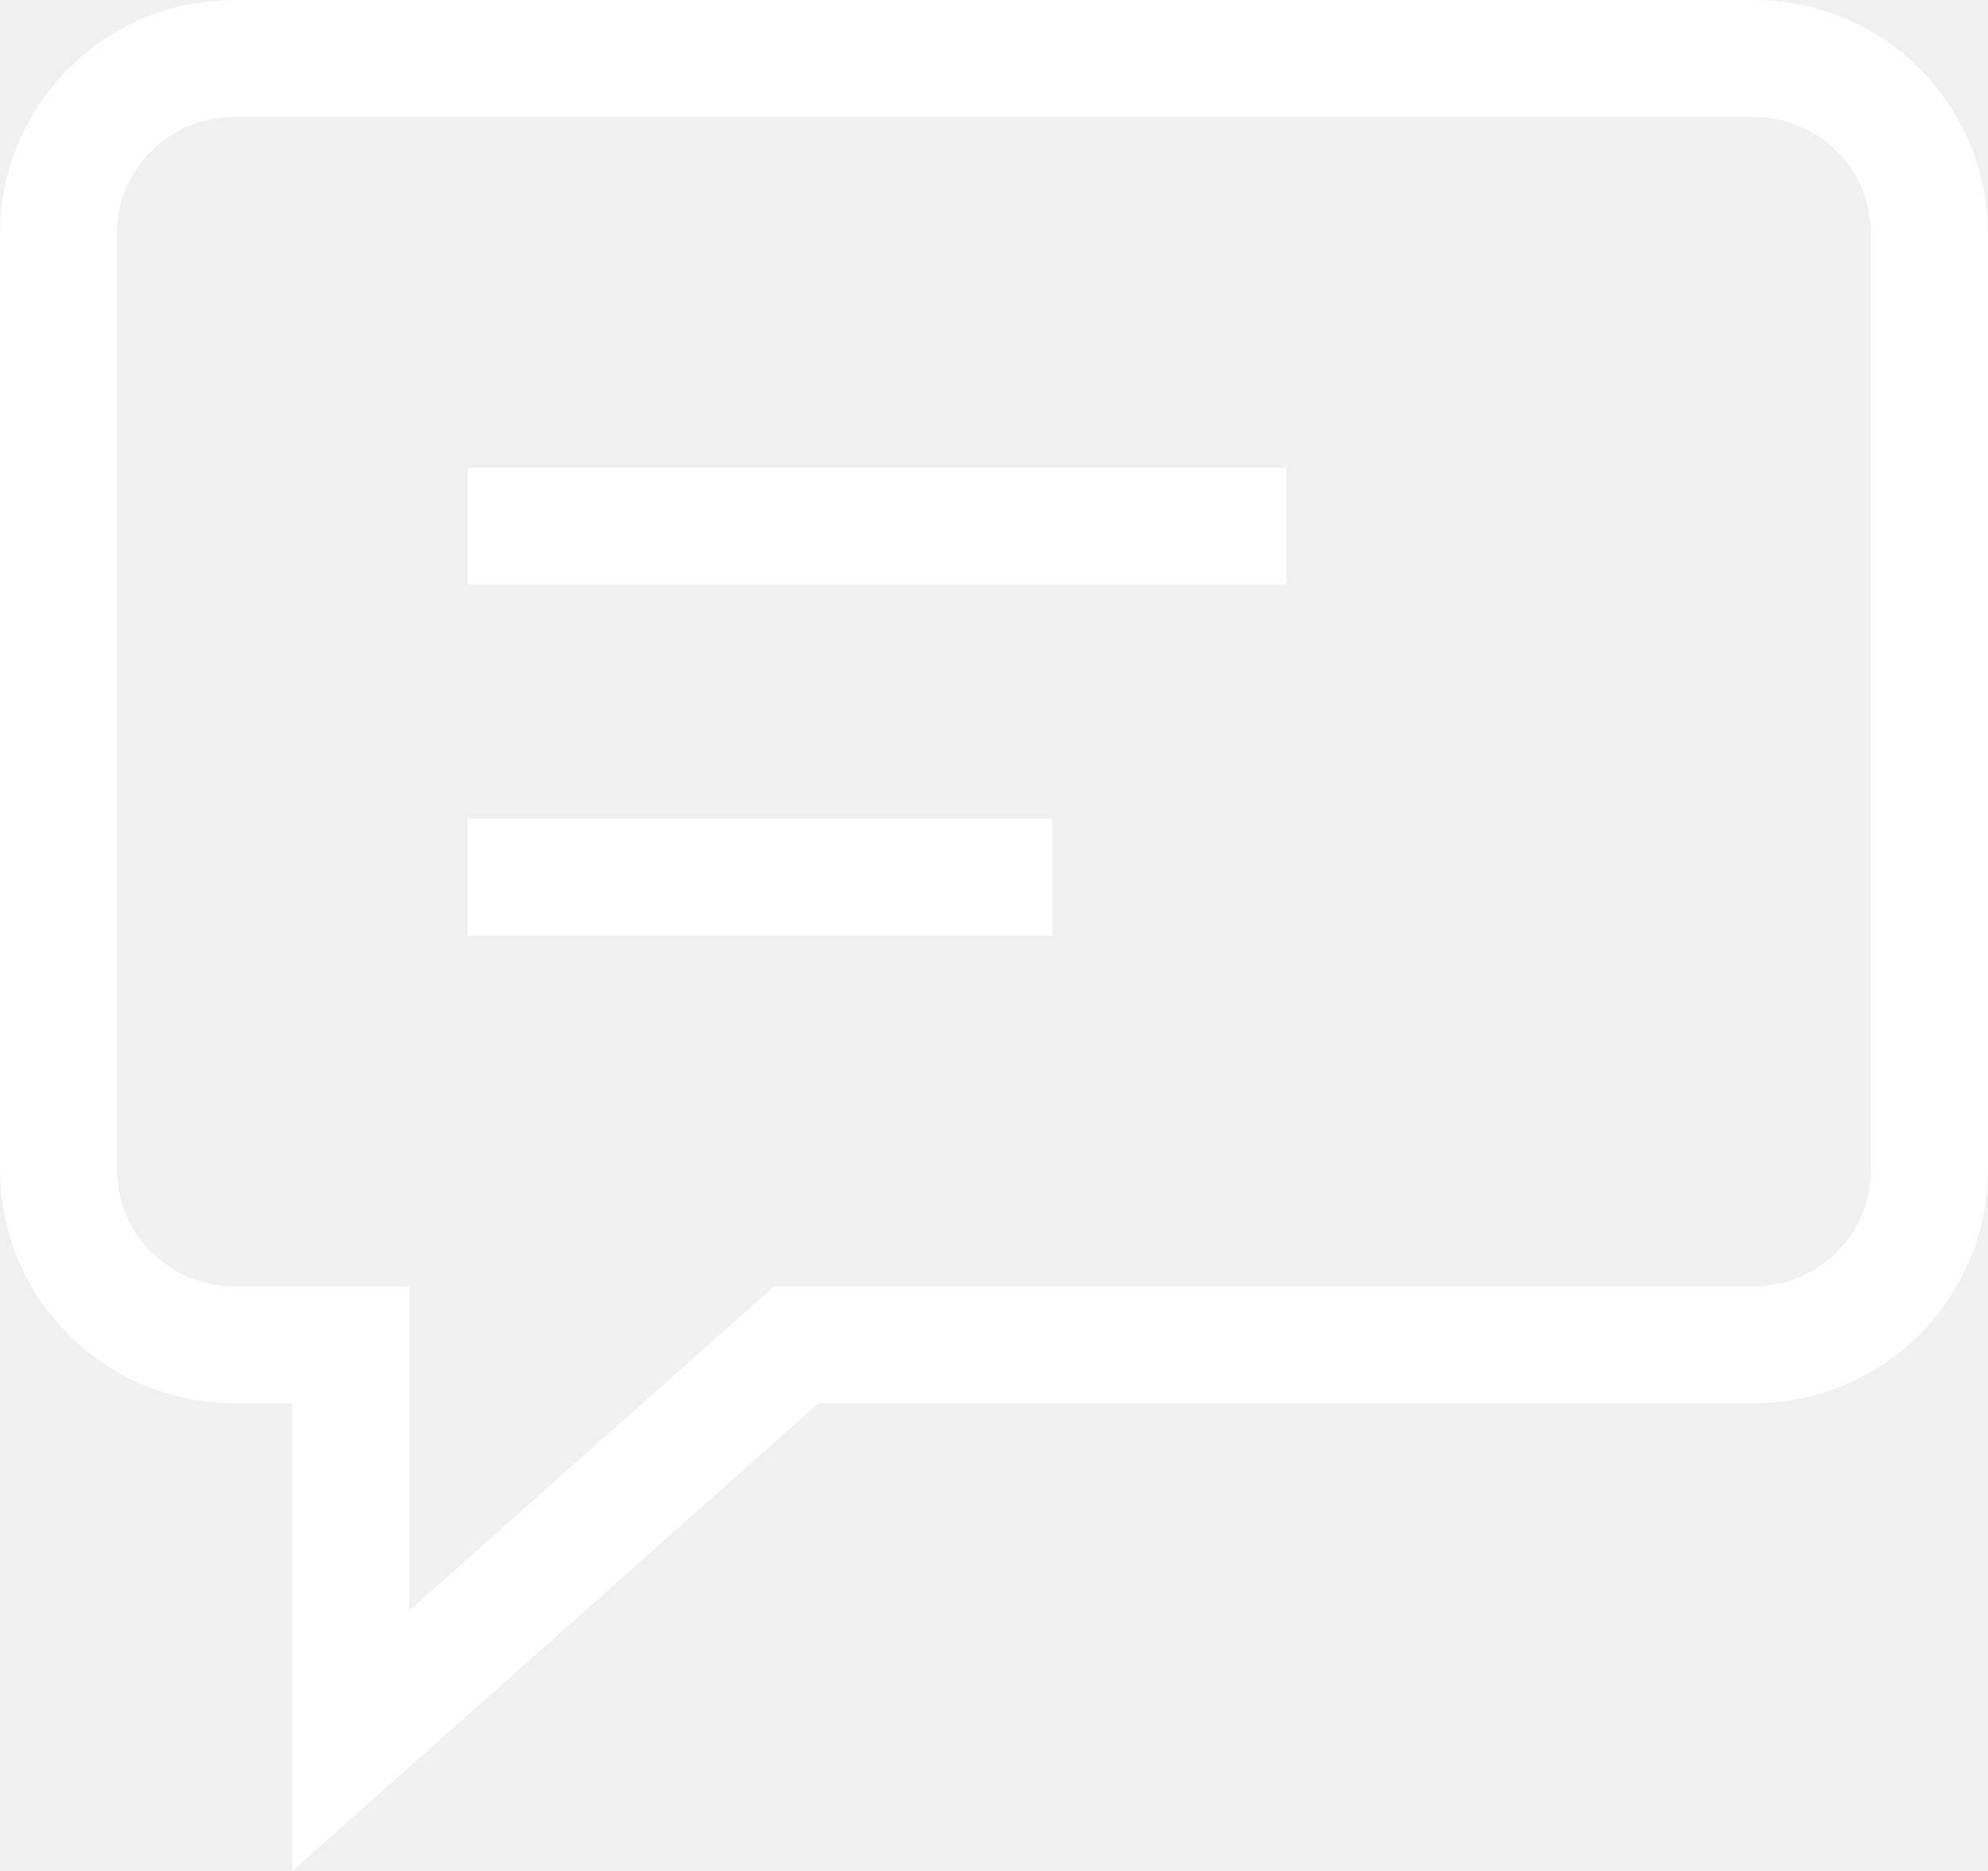
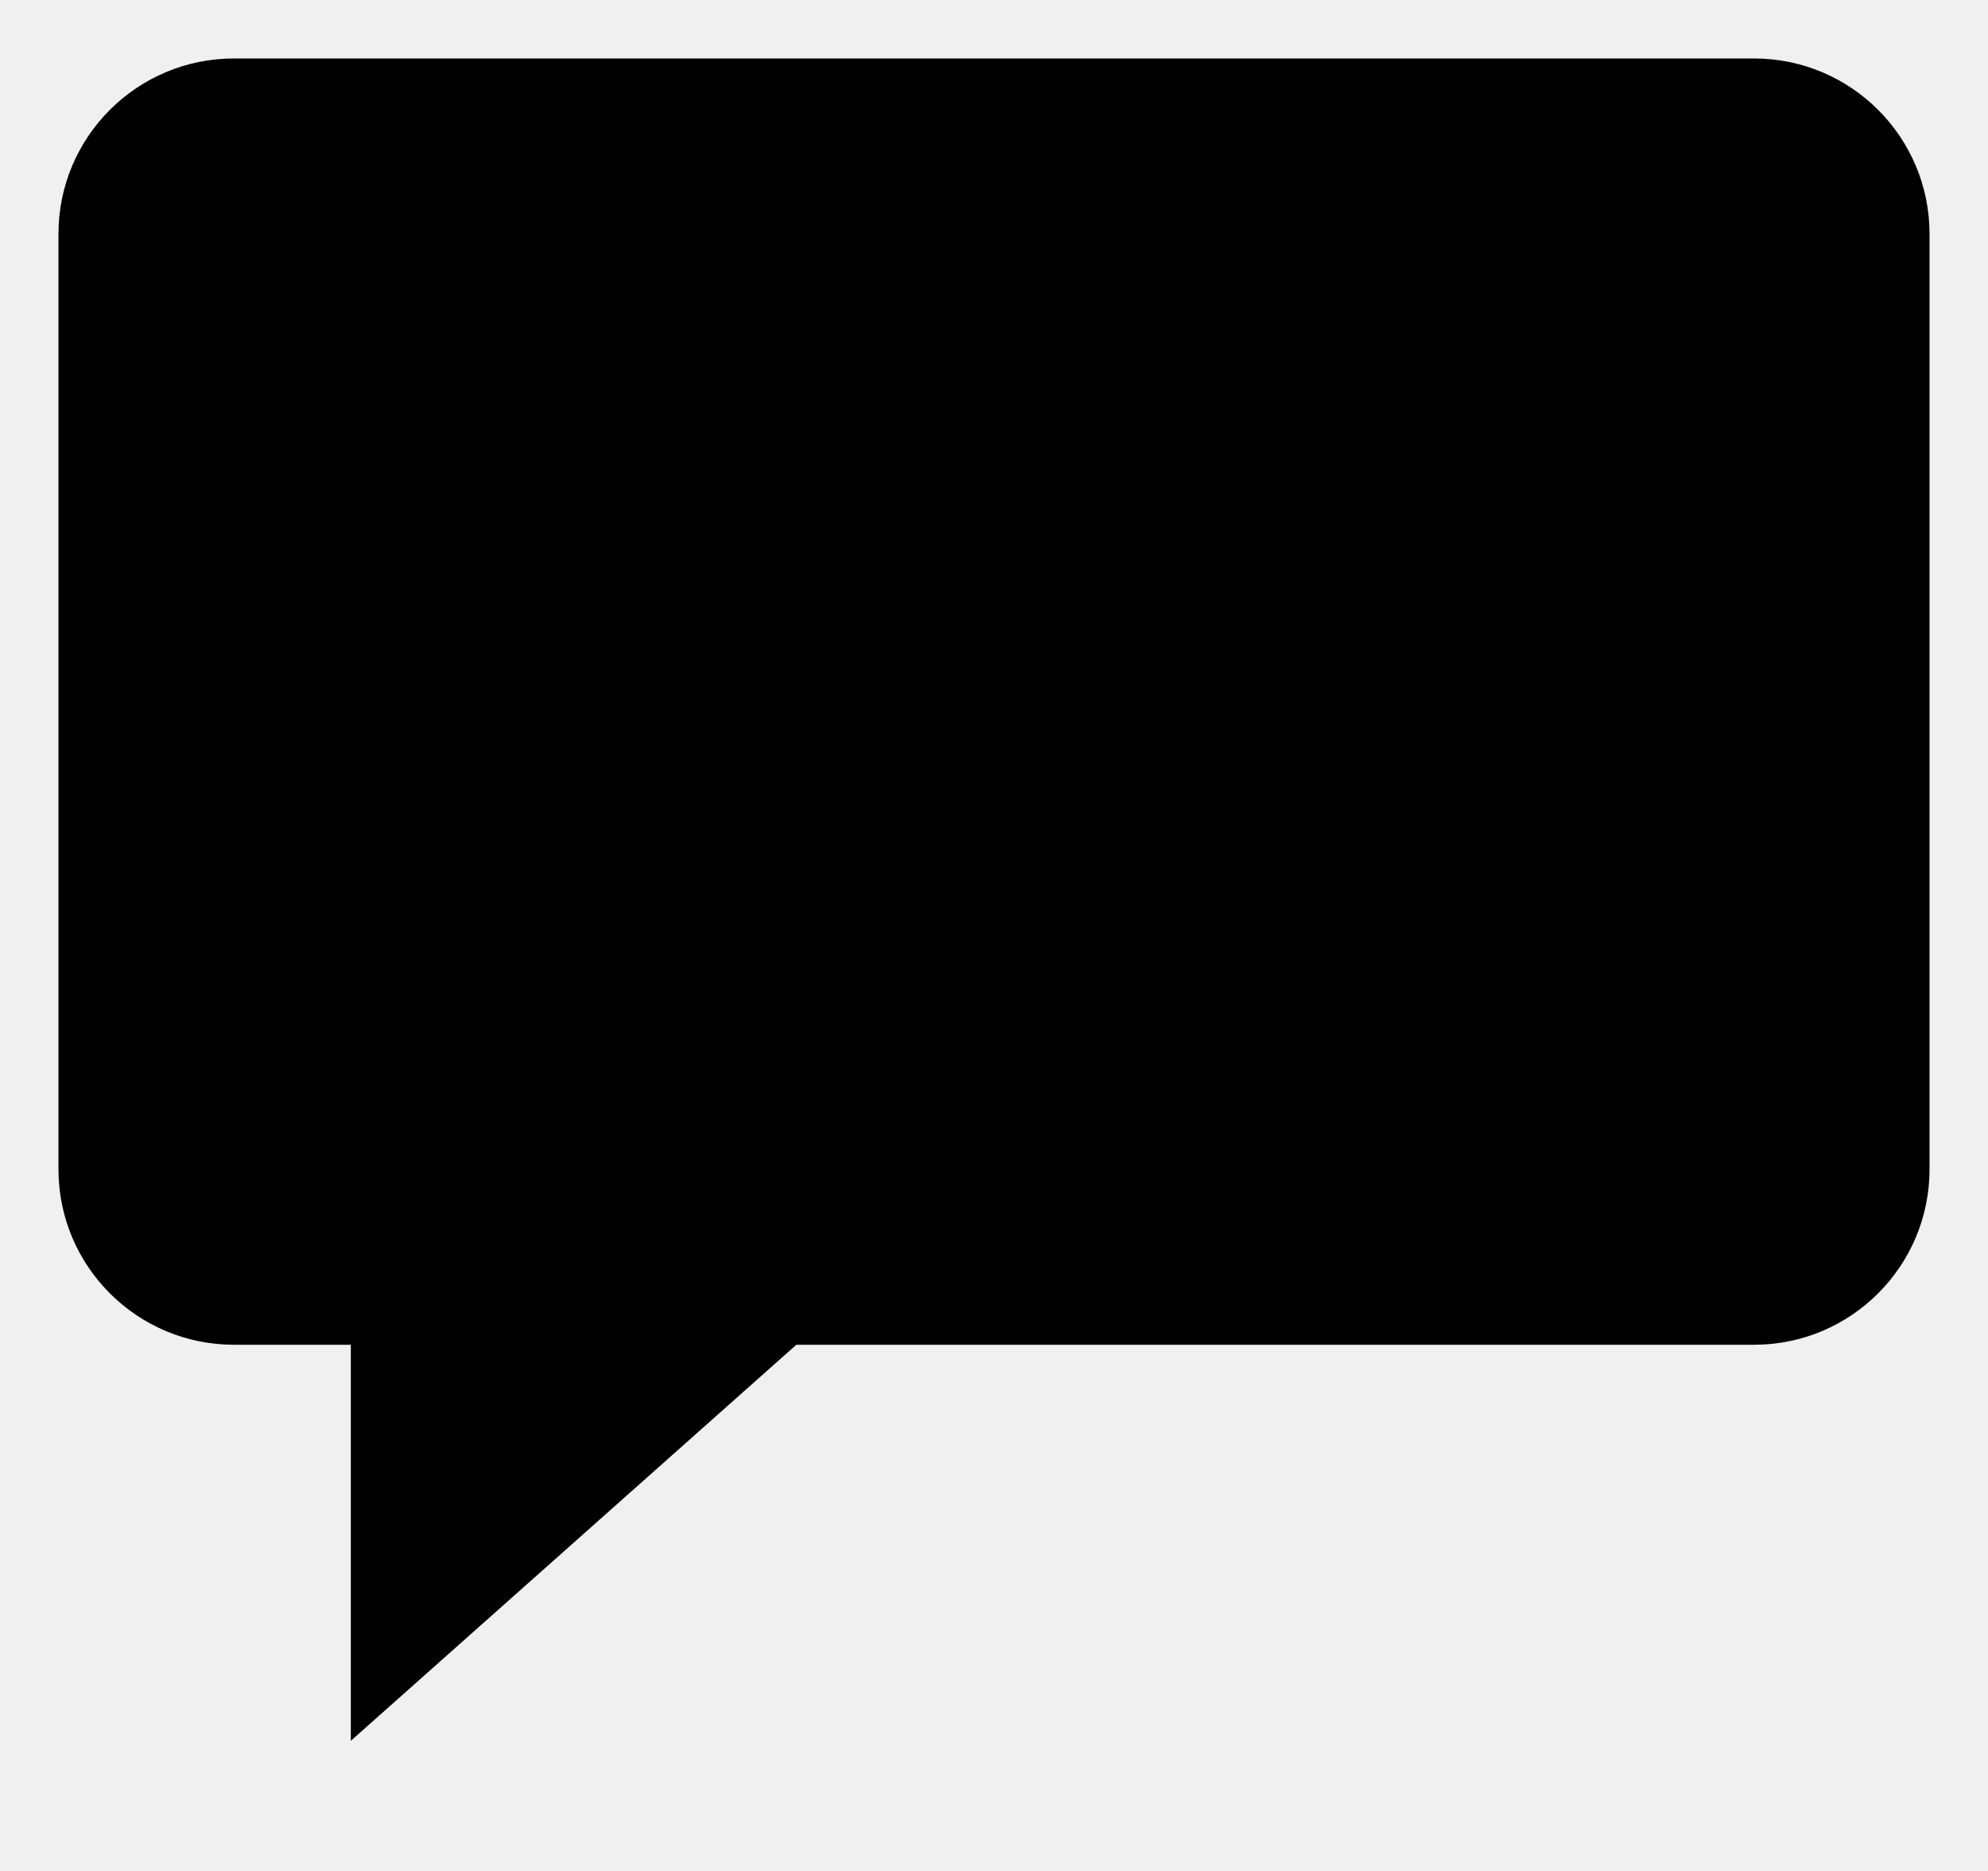
- <svg xmlns="http://www.w3.org/2000/svg" width="17" height="16" viewBox="0 0 17 16" fill="none">
-   <path d="M7 11.5H6.81L6.668 11.626L3 14.887V12V11.5H2.5H2C1.172 11.5 0.5 10.828 0.5 10V2C0.5 1.172 1.172 0.5 2 0.5H15C15.828 0.5 16.5 1.172 16.5 2V10C16.5 10.828 15.828 11.5 15 11.5H7Z" stroke="white" />
-   <line x1="4" y1="4.5" x2="11" y2="4.5" stroke="white" />
-   <line x1="4" y1="7.5" x2="9" y2="7.5" stroke="white" />
+ <svg xmlns="http://www.w3.org/2000/svg" width="17" height="16" viewBox="0 0 17 16">
+   <path d="M7 11.5H6.81L6.668 11.626L3 14.887V12V11.5H2.5H2C1.172 11.5 0.5 10.828 0.5 10V2C0.5 1.172 1.172 0.5 2 0.5H15C15.828 0.5 16.5 1.172 16.5 2V10C16.5 10.828 15.828 11.5 15 11.5H7Z" />
+   <line x1="4" y1="4.5" x2="11" y2="4.5" />
+   <line x1="4" y1="7.5" x2="9" y2="7.5" />
</svg>
